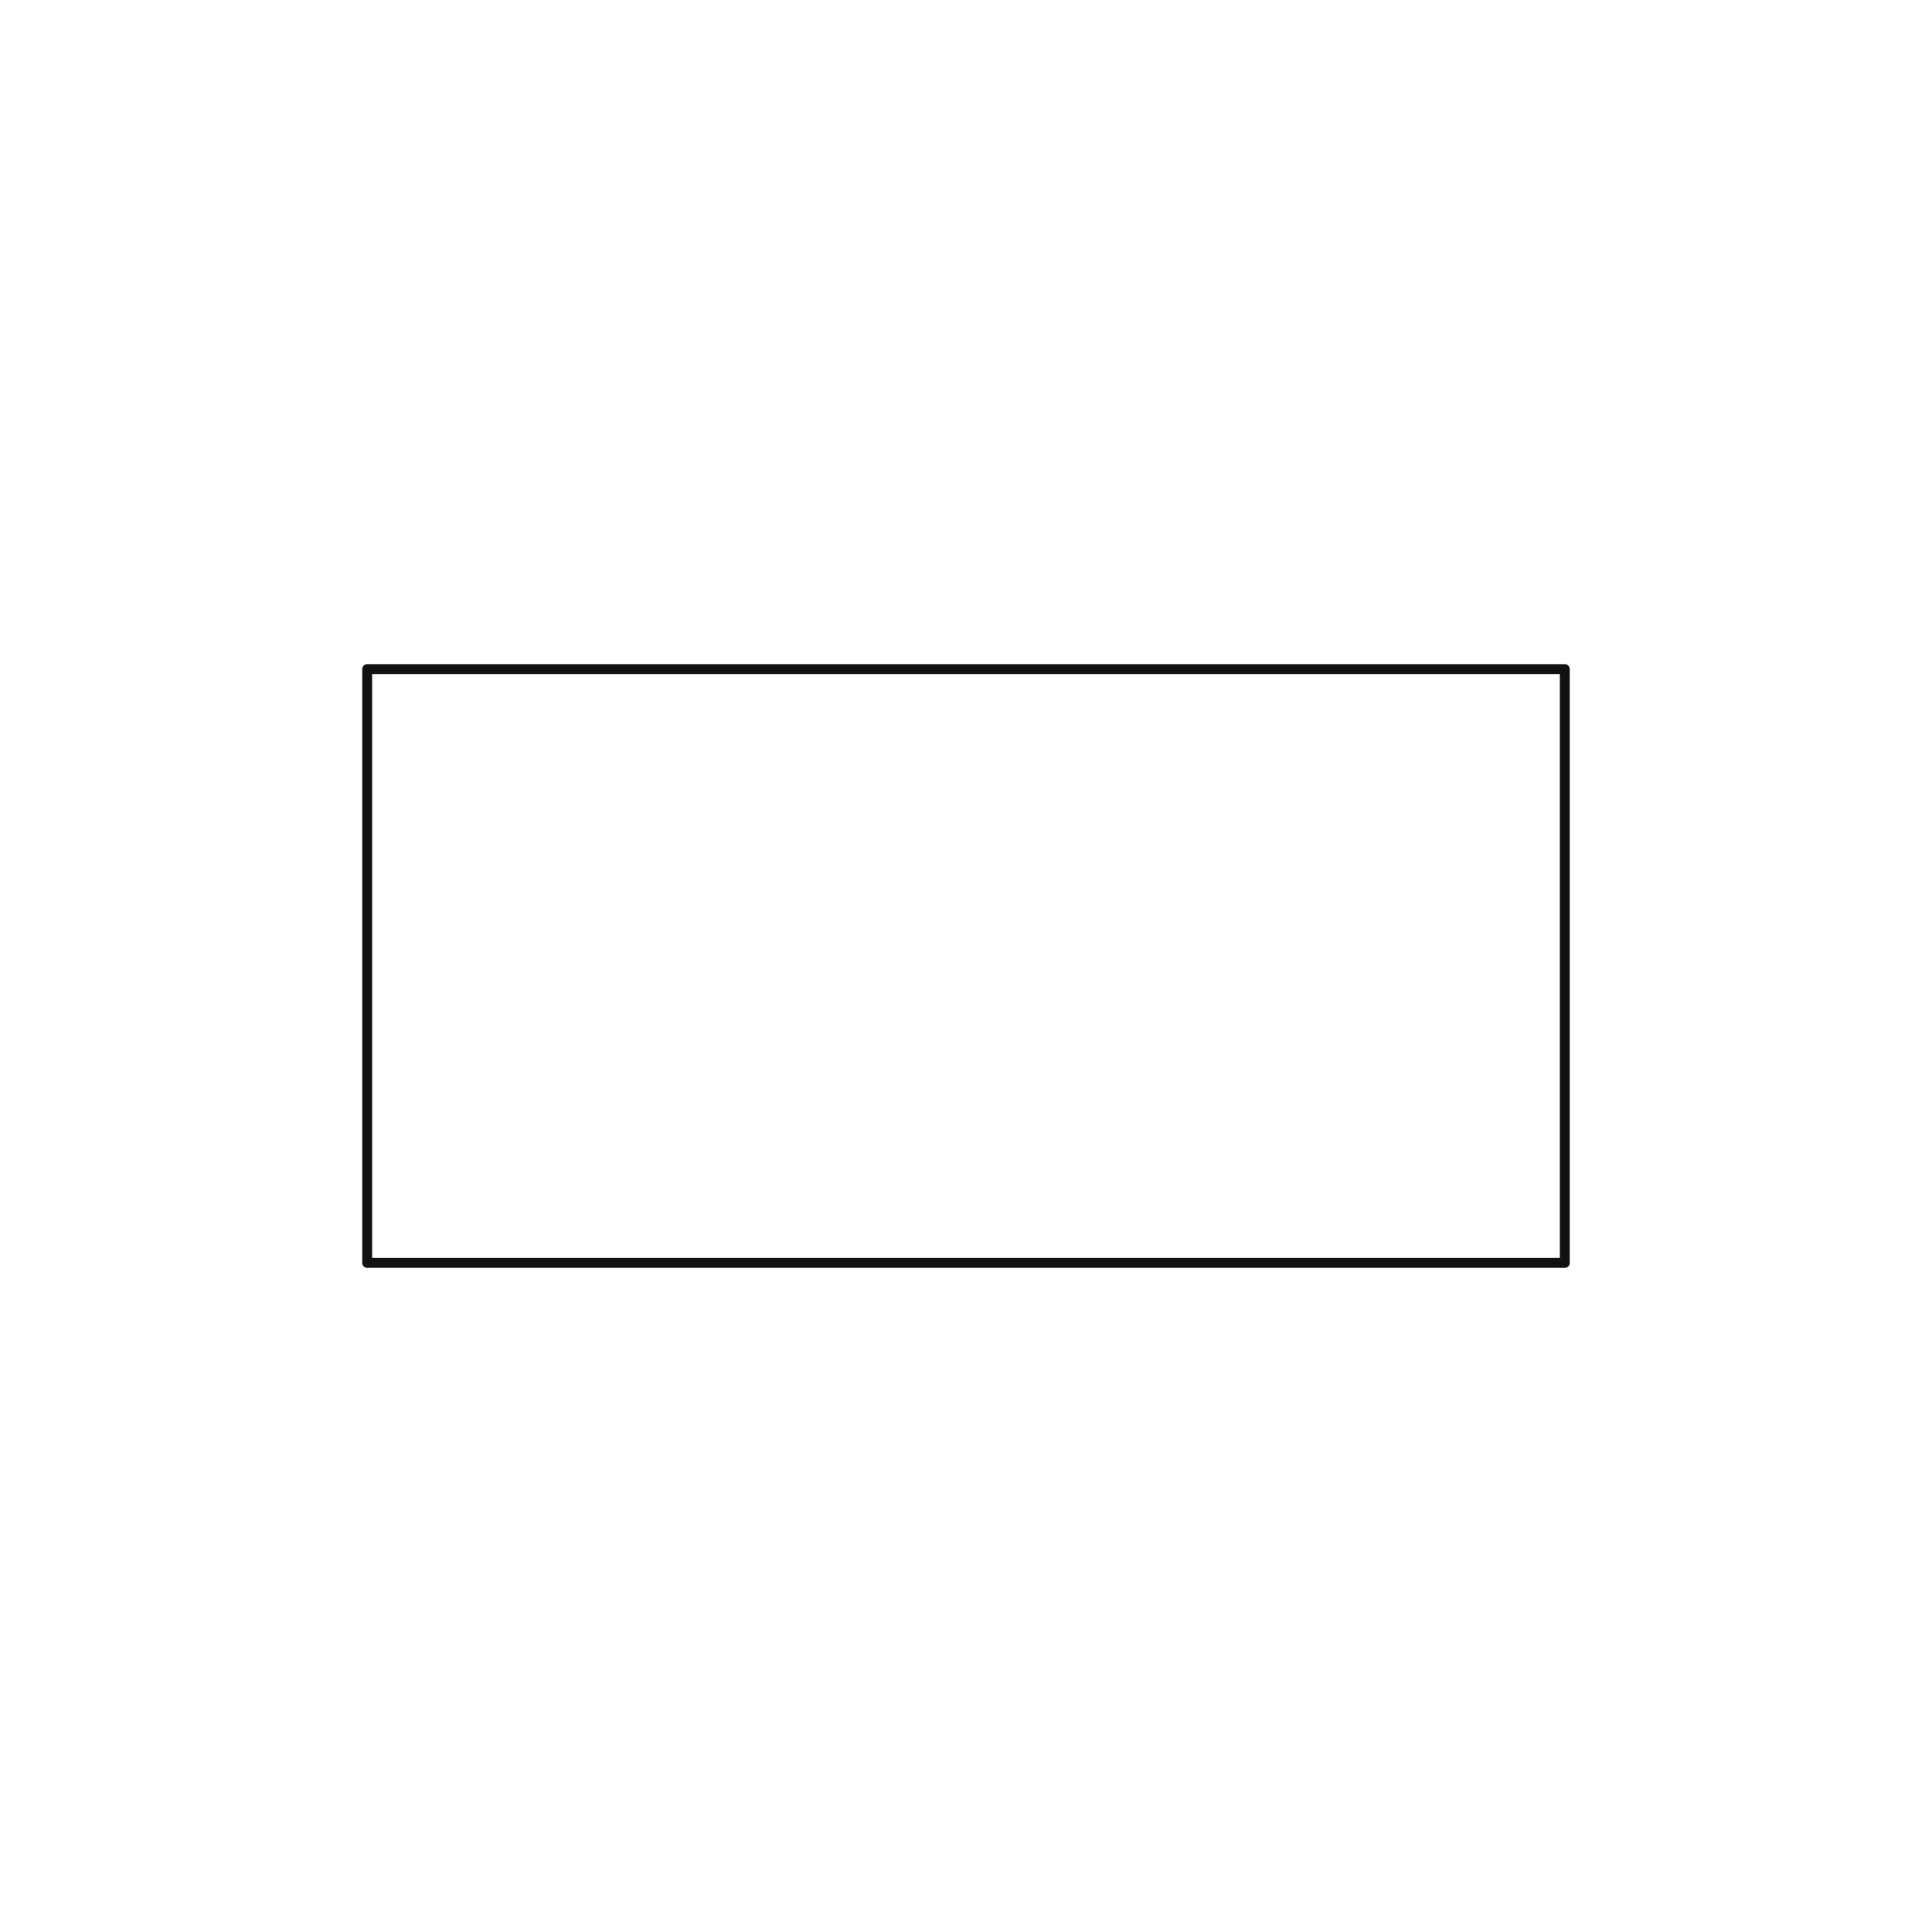
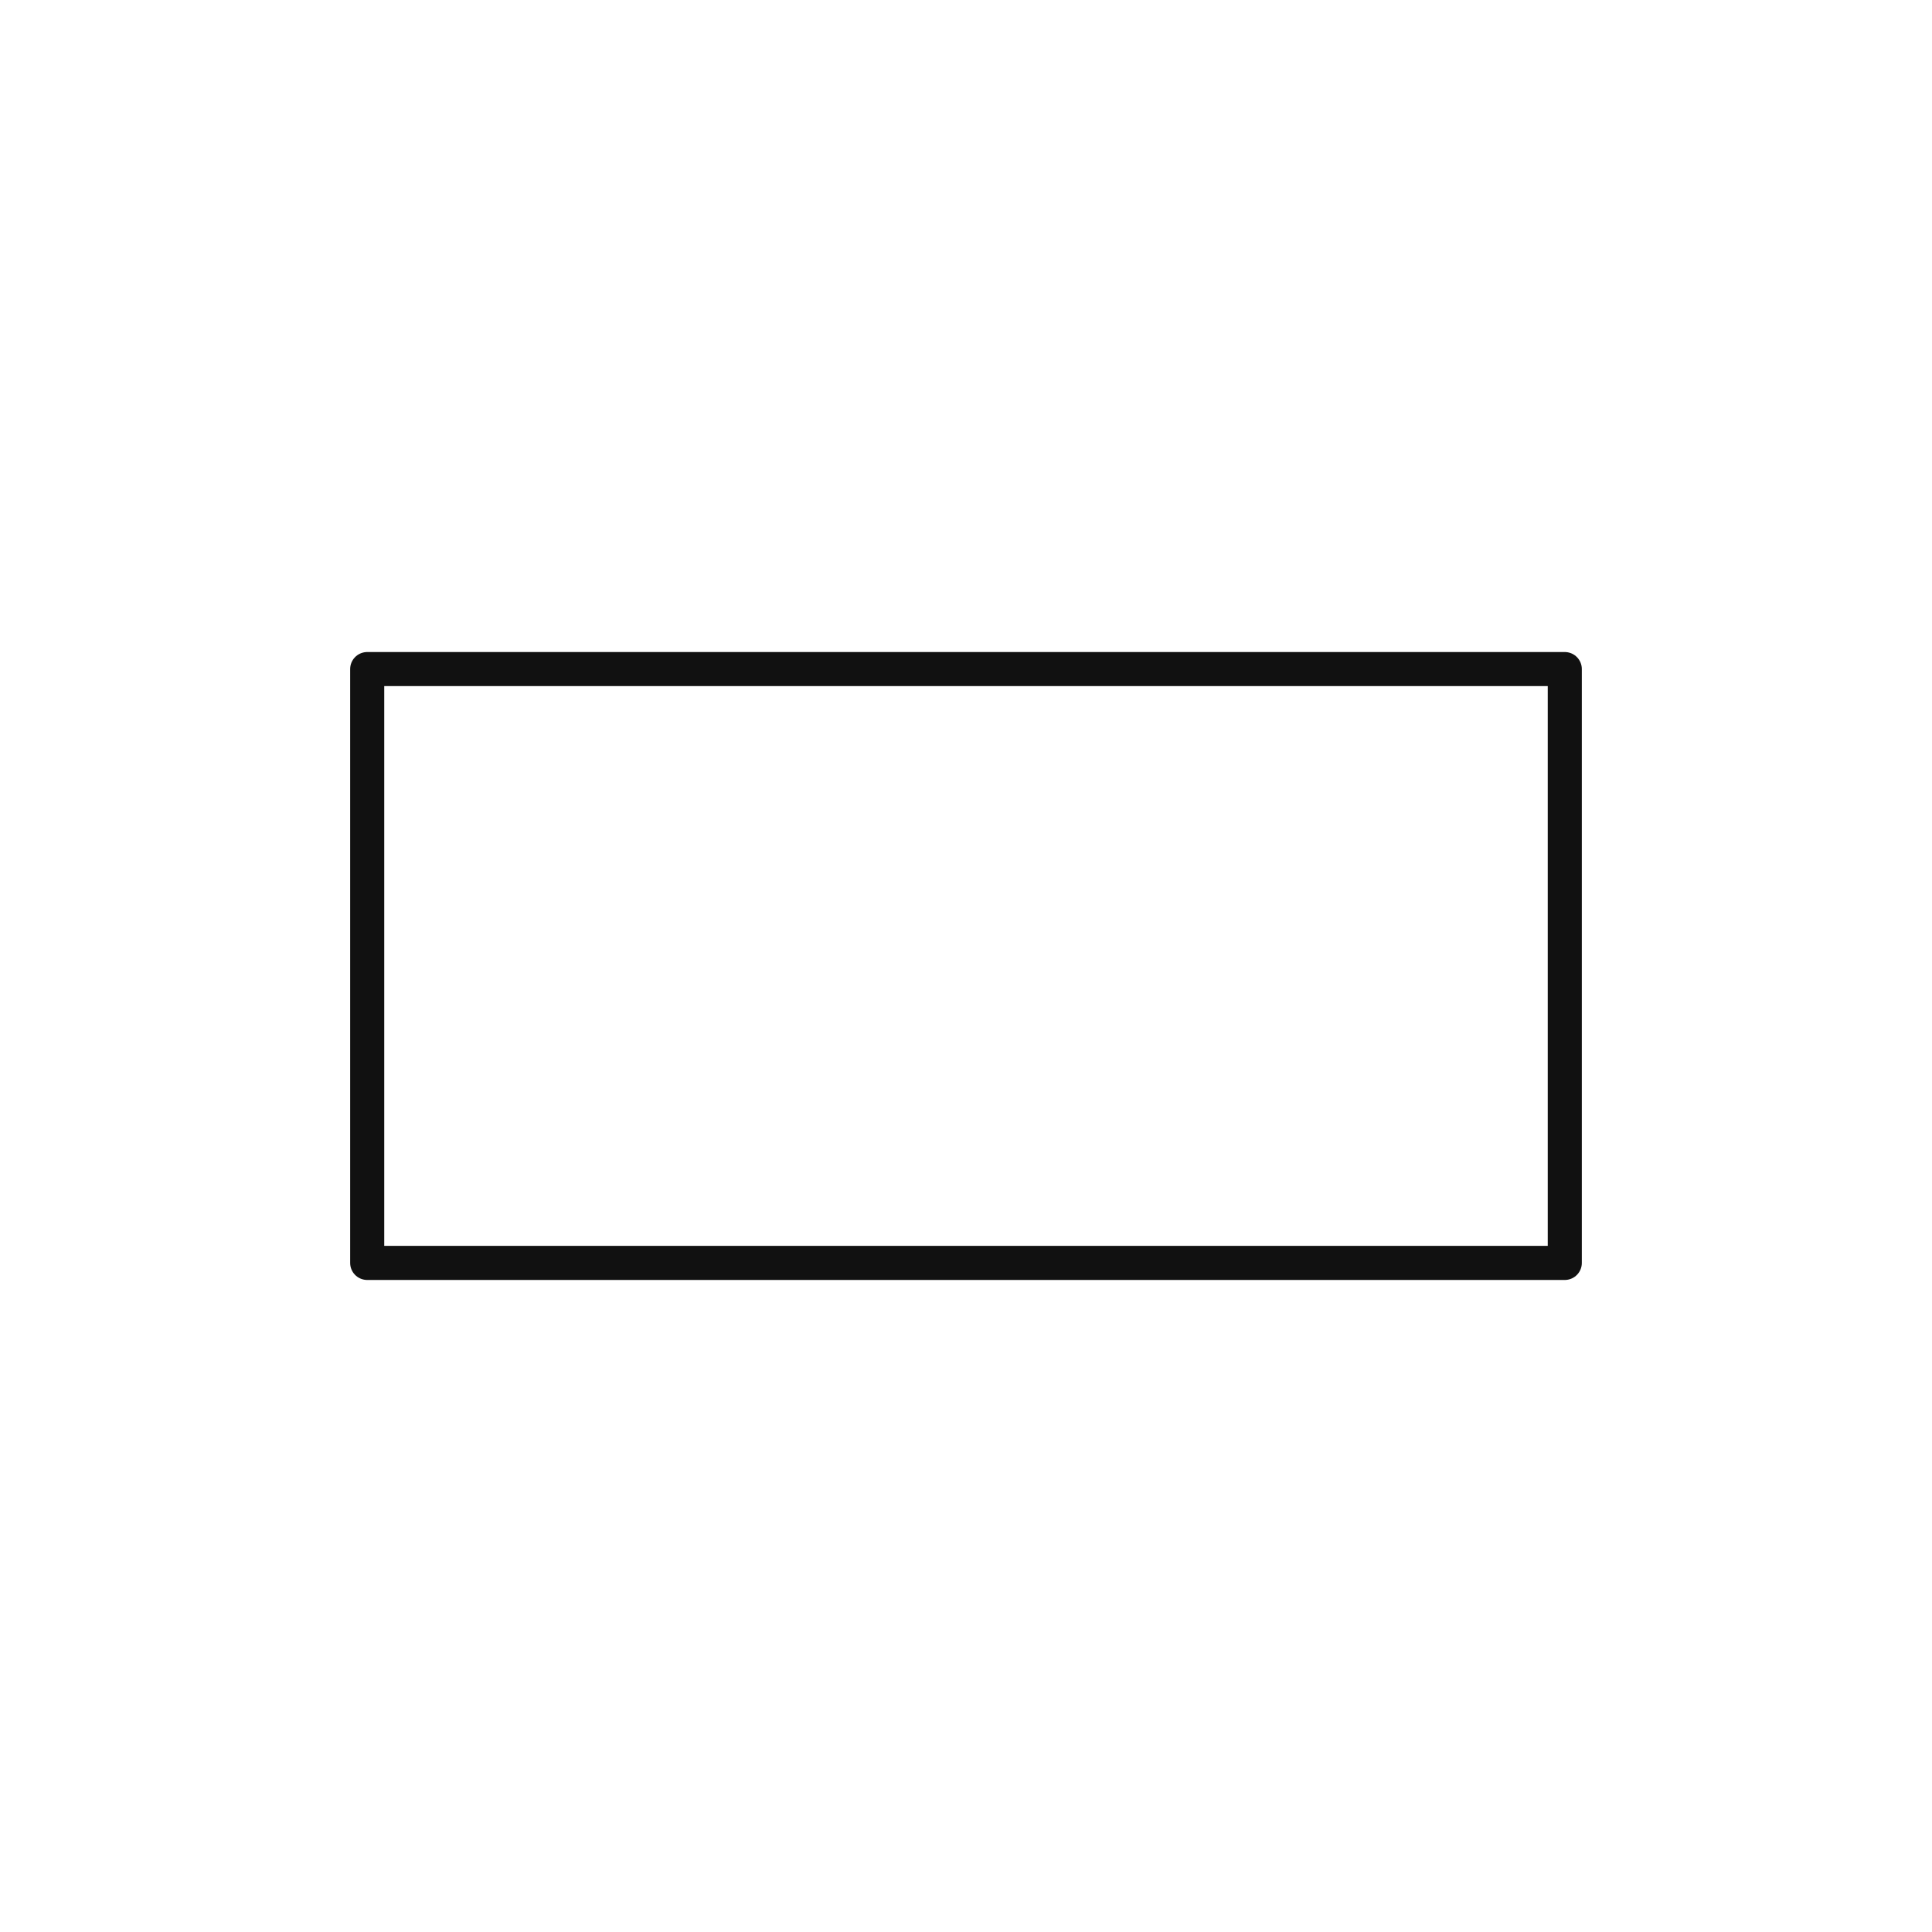
<svg xmlns="http://www.w3.org/2000/svg" width="64mm" height="64mm" viewBox="0 0 226.772 226.772" id="svg2" version="1.1">
  <defs id="defs4" />
  <g id="layer1" transform="translate(0,-825.5906)">
-     <rect style="opacity:0.93;fill:none;fill-opacity:1;stroke:#000000;stroke-width:1.163;stroke-linecap:round;stroke-linejoin:round;stroke-miterlimit:4;stroke-dasharray:none;stroke-dashoffset:0;stroke-opacity:1" id="rect4688" width="140.569" height="69.703" x="43.101" y="904.125" />
+     <rect style="opacity:0.93;fill:none;fill-opacity:1;stroke:#000000;stroke-width:4;stroke-linecap:round;stroke-linejoin:round;stroke-miterlimit:4;stroke-dasharray:none;stroke-dashoffset:0;stroke-opacity:1" id="rect4688" width="140.569" height="69.703" x="43.101" y="904.125" />
  </g>
</svg>
